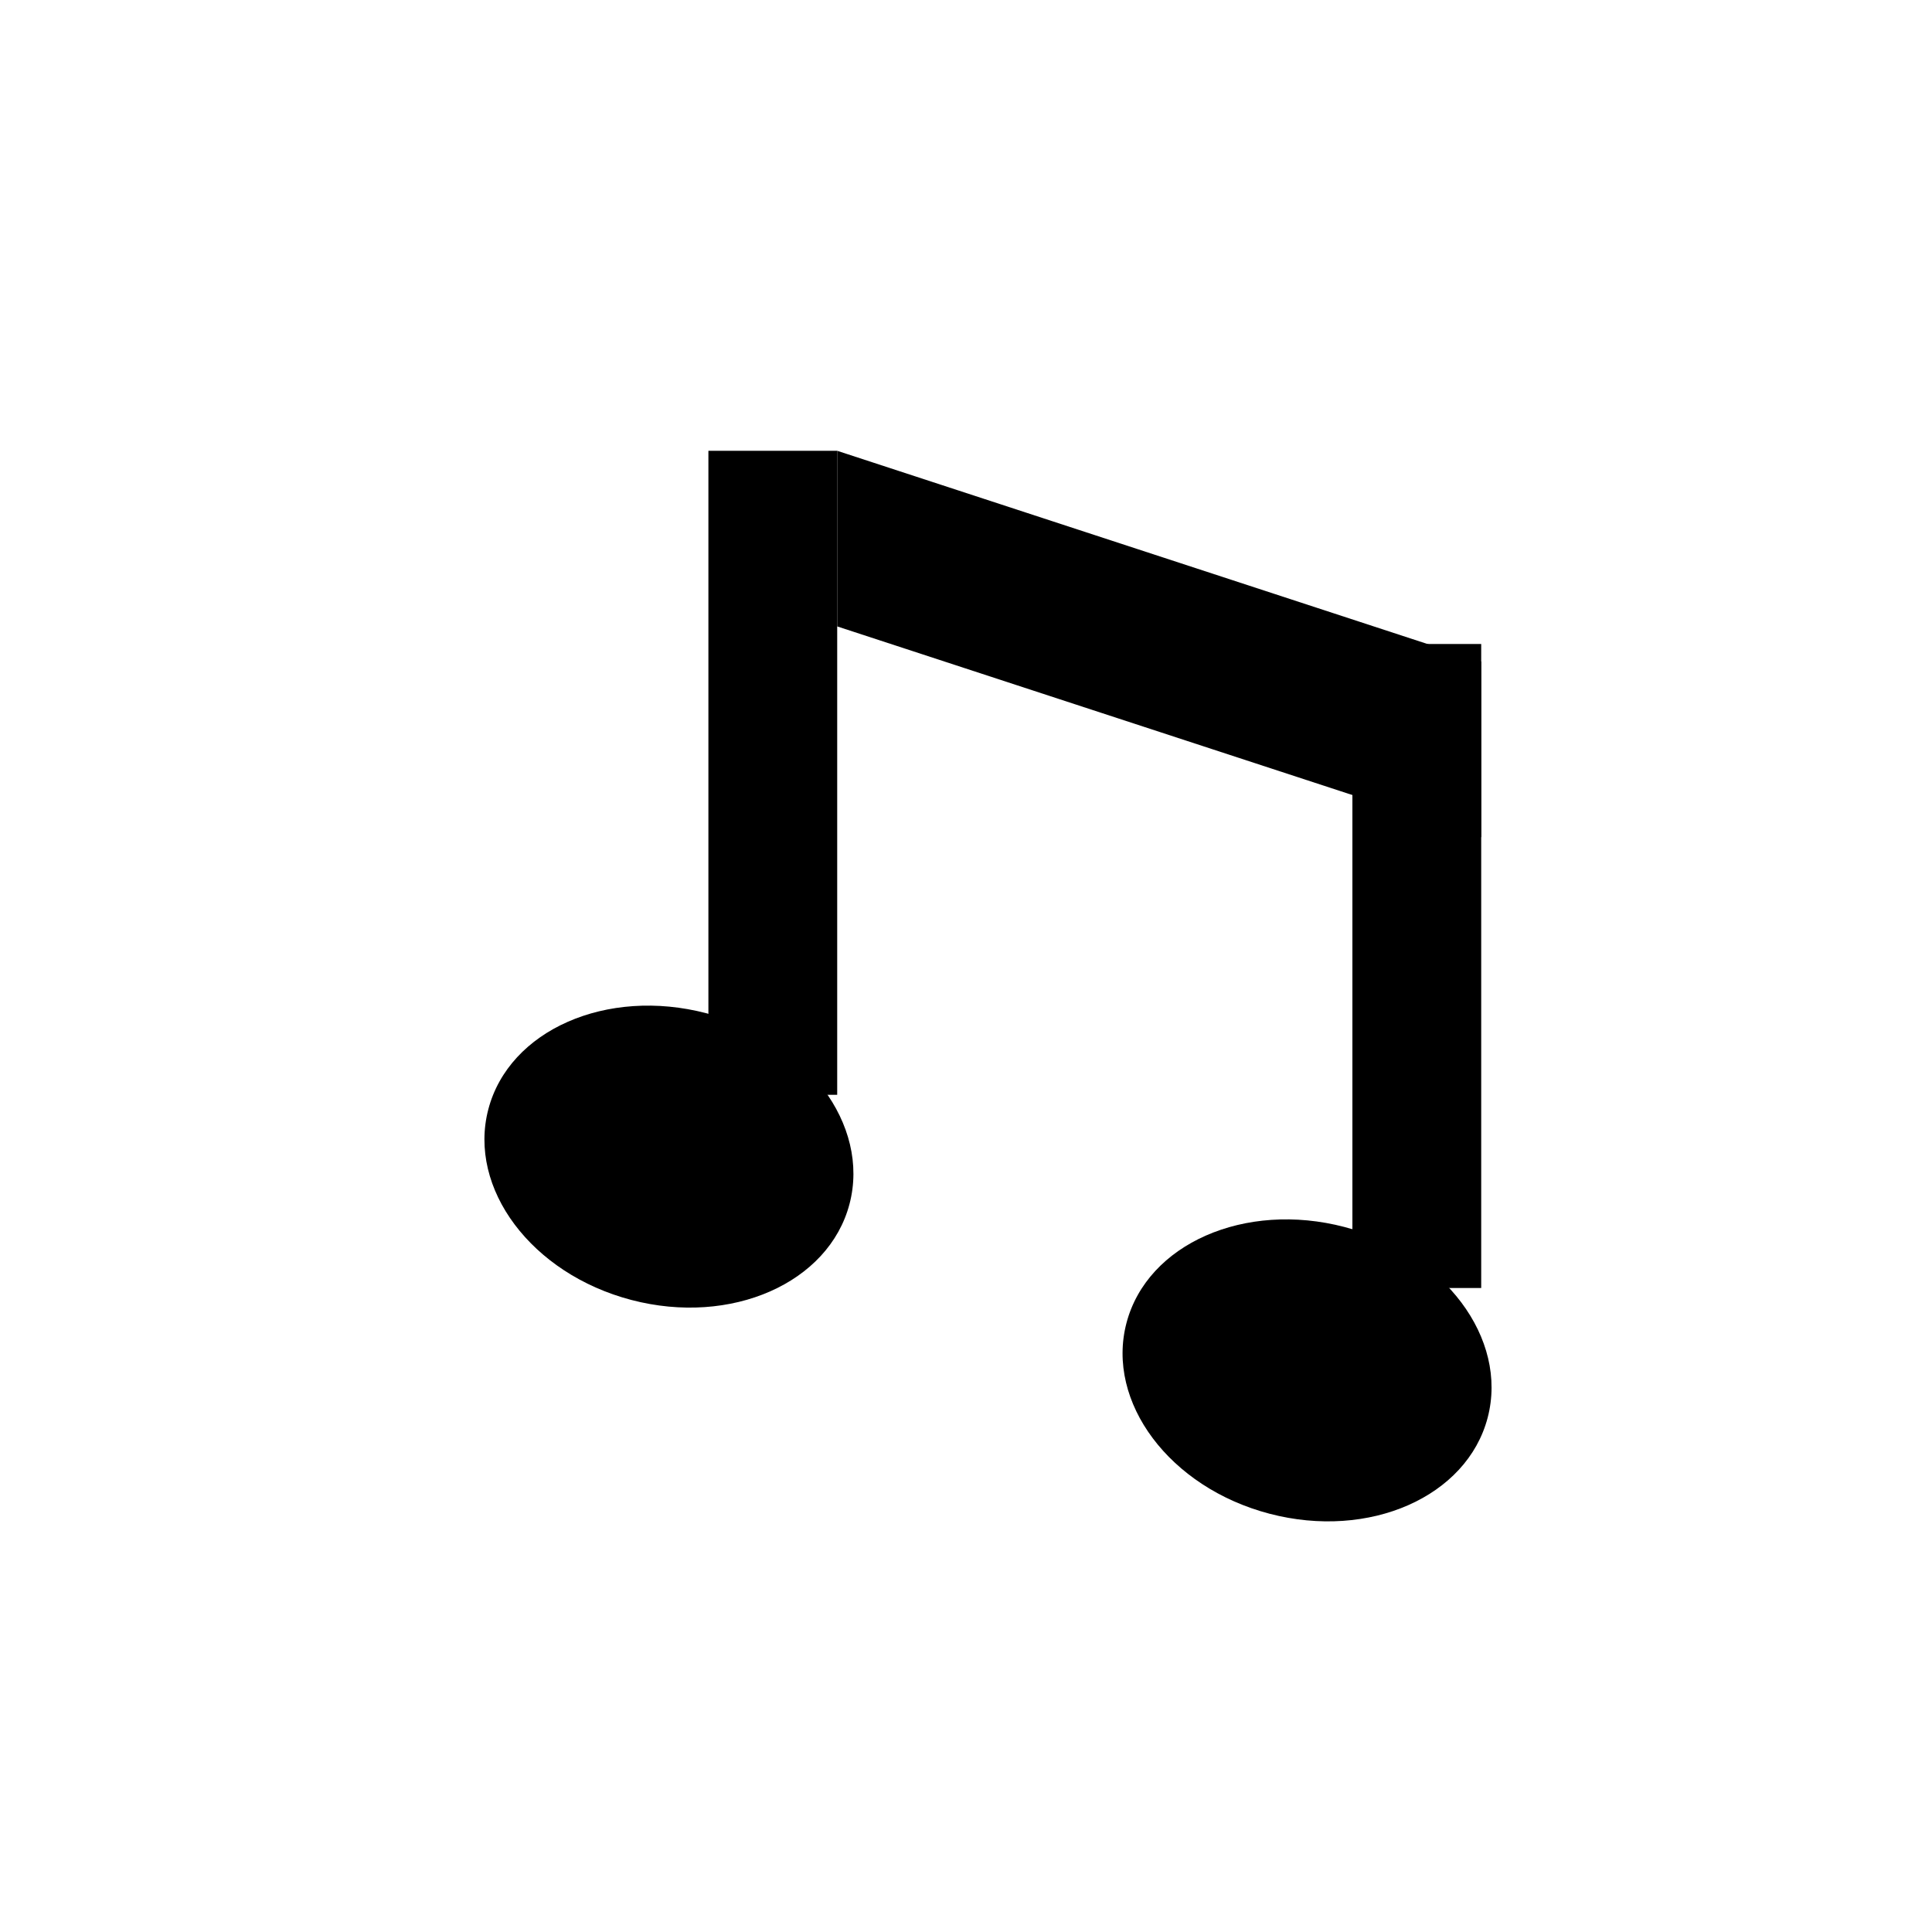
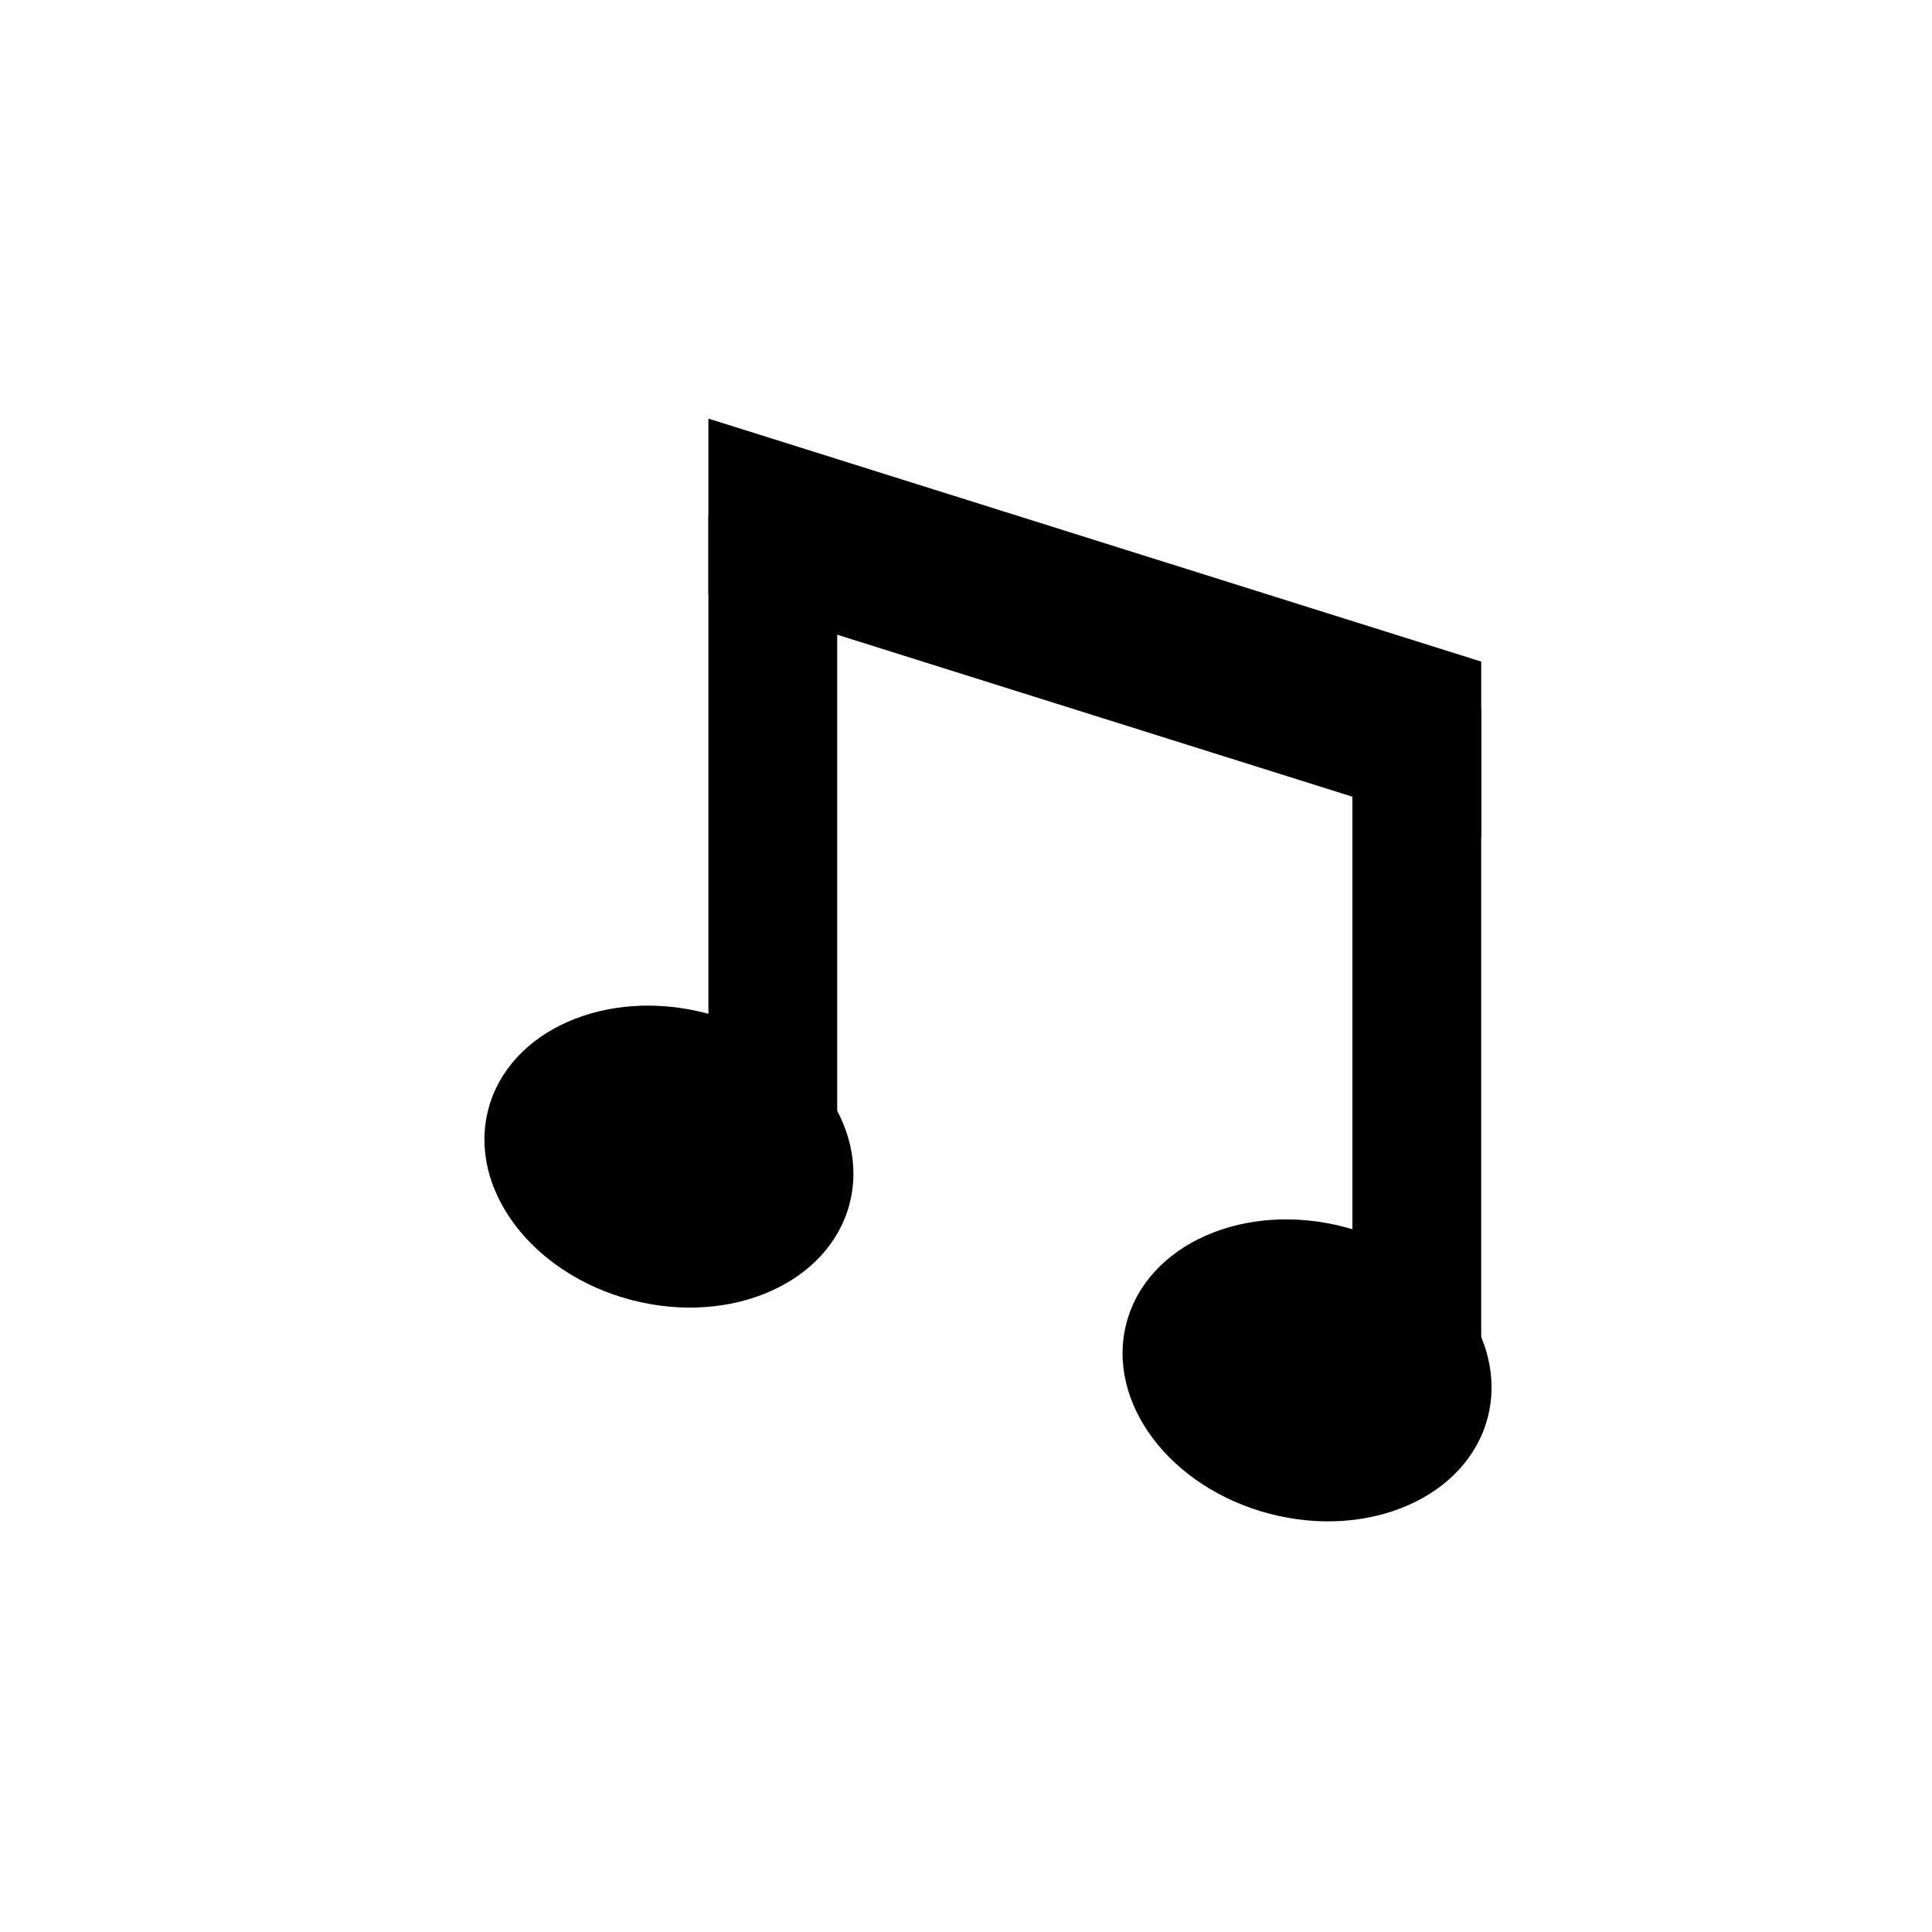
<svg xmlns="http://www.w3.org/2000/svg" width="30" height="30" viewBox="0 0 30 30" fill="none">
  <ellipse cx="20.296" cy="21.279" rx="2.899" ry="2.301" transform="rotate(14.6766 20.2957 21.2789)" fill="black" />
  <ellipse cx="10.387" cy="17.96" rx="2.899" ry="2.301" transform="rotate(14.6766 10.3875 17.9602)" fill="black" />
-   <rect x="11" y="7" width="2" height="10" fill="black" />
-   <rect x="21" y="10" width="2" height="10" fill="black" />
-   <path d="M13 7L23 10.273V13L13 9.727V7Z" fill="black" />
+   <rect x="11" y="8" width="2" height="10" fill="black" />
+   <rect x="21" y="11" width="2" height="11" fill="black" />
+   <path d="M11 6.5L23 10.273V13L11 9.227V6.5Z" fill="black" />
</svg>
